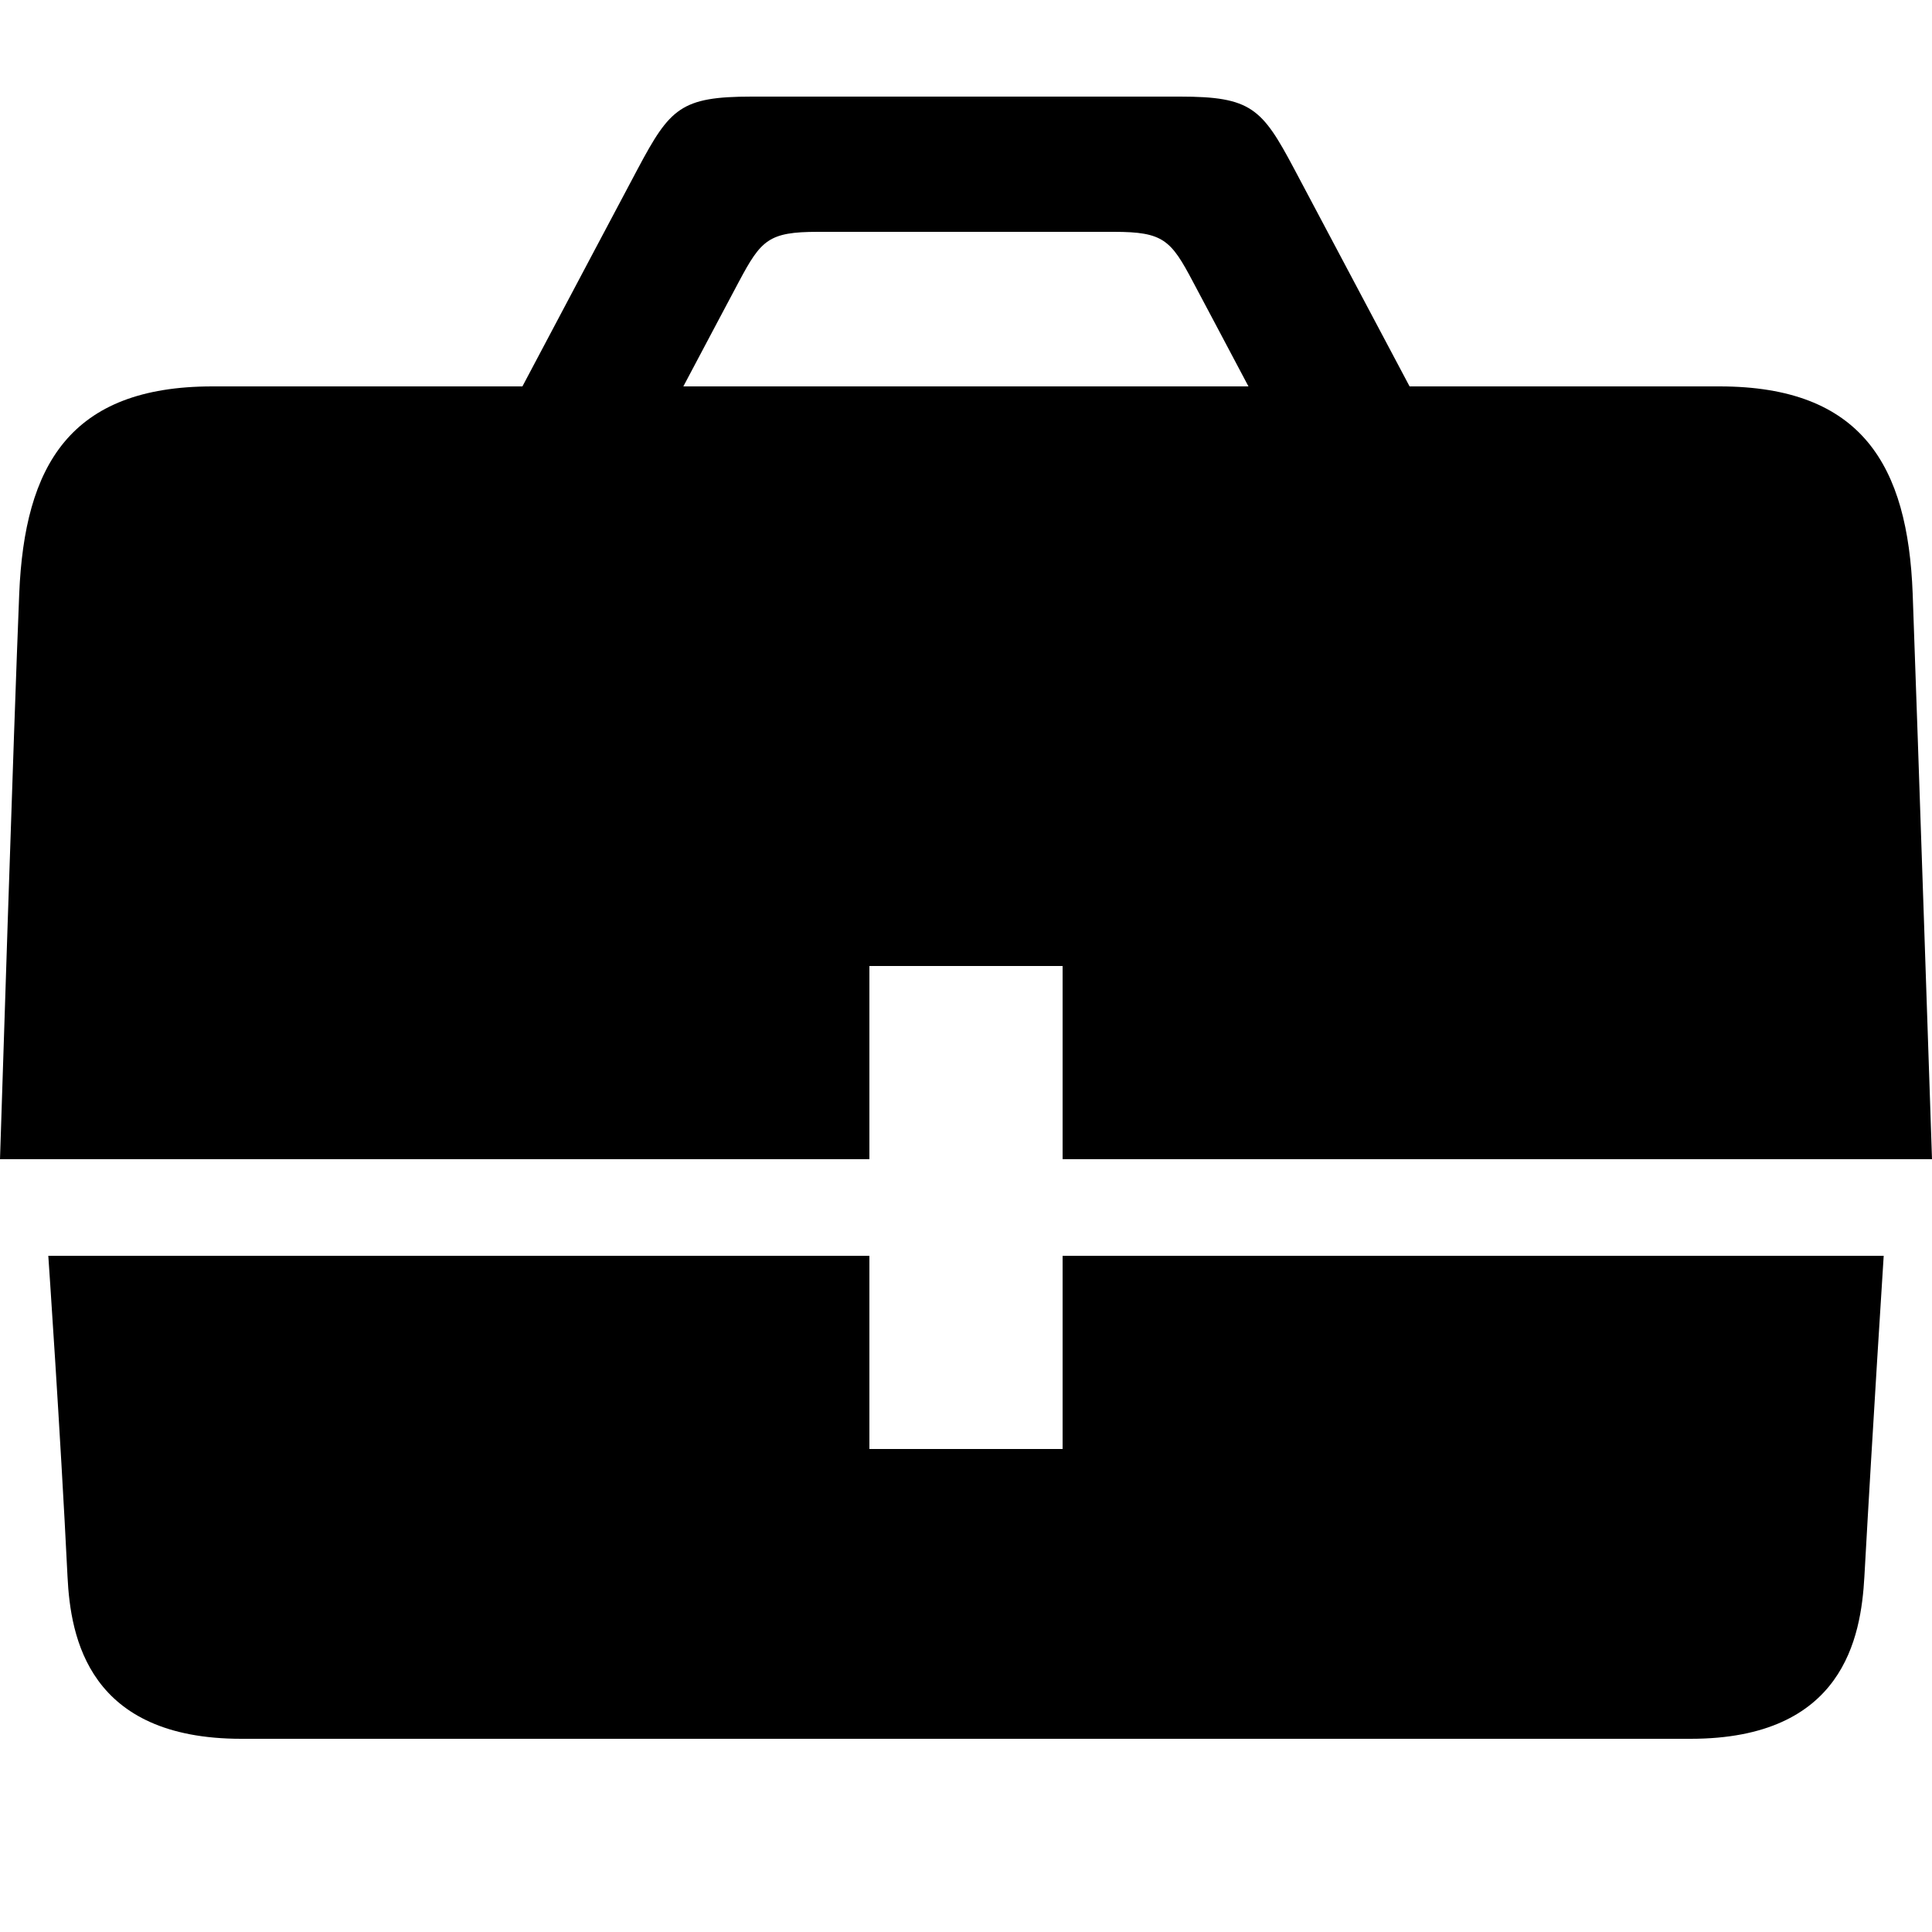
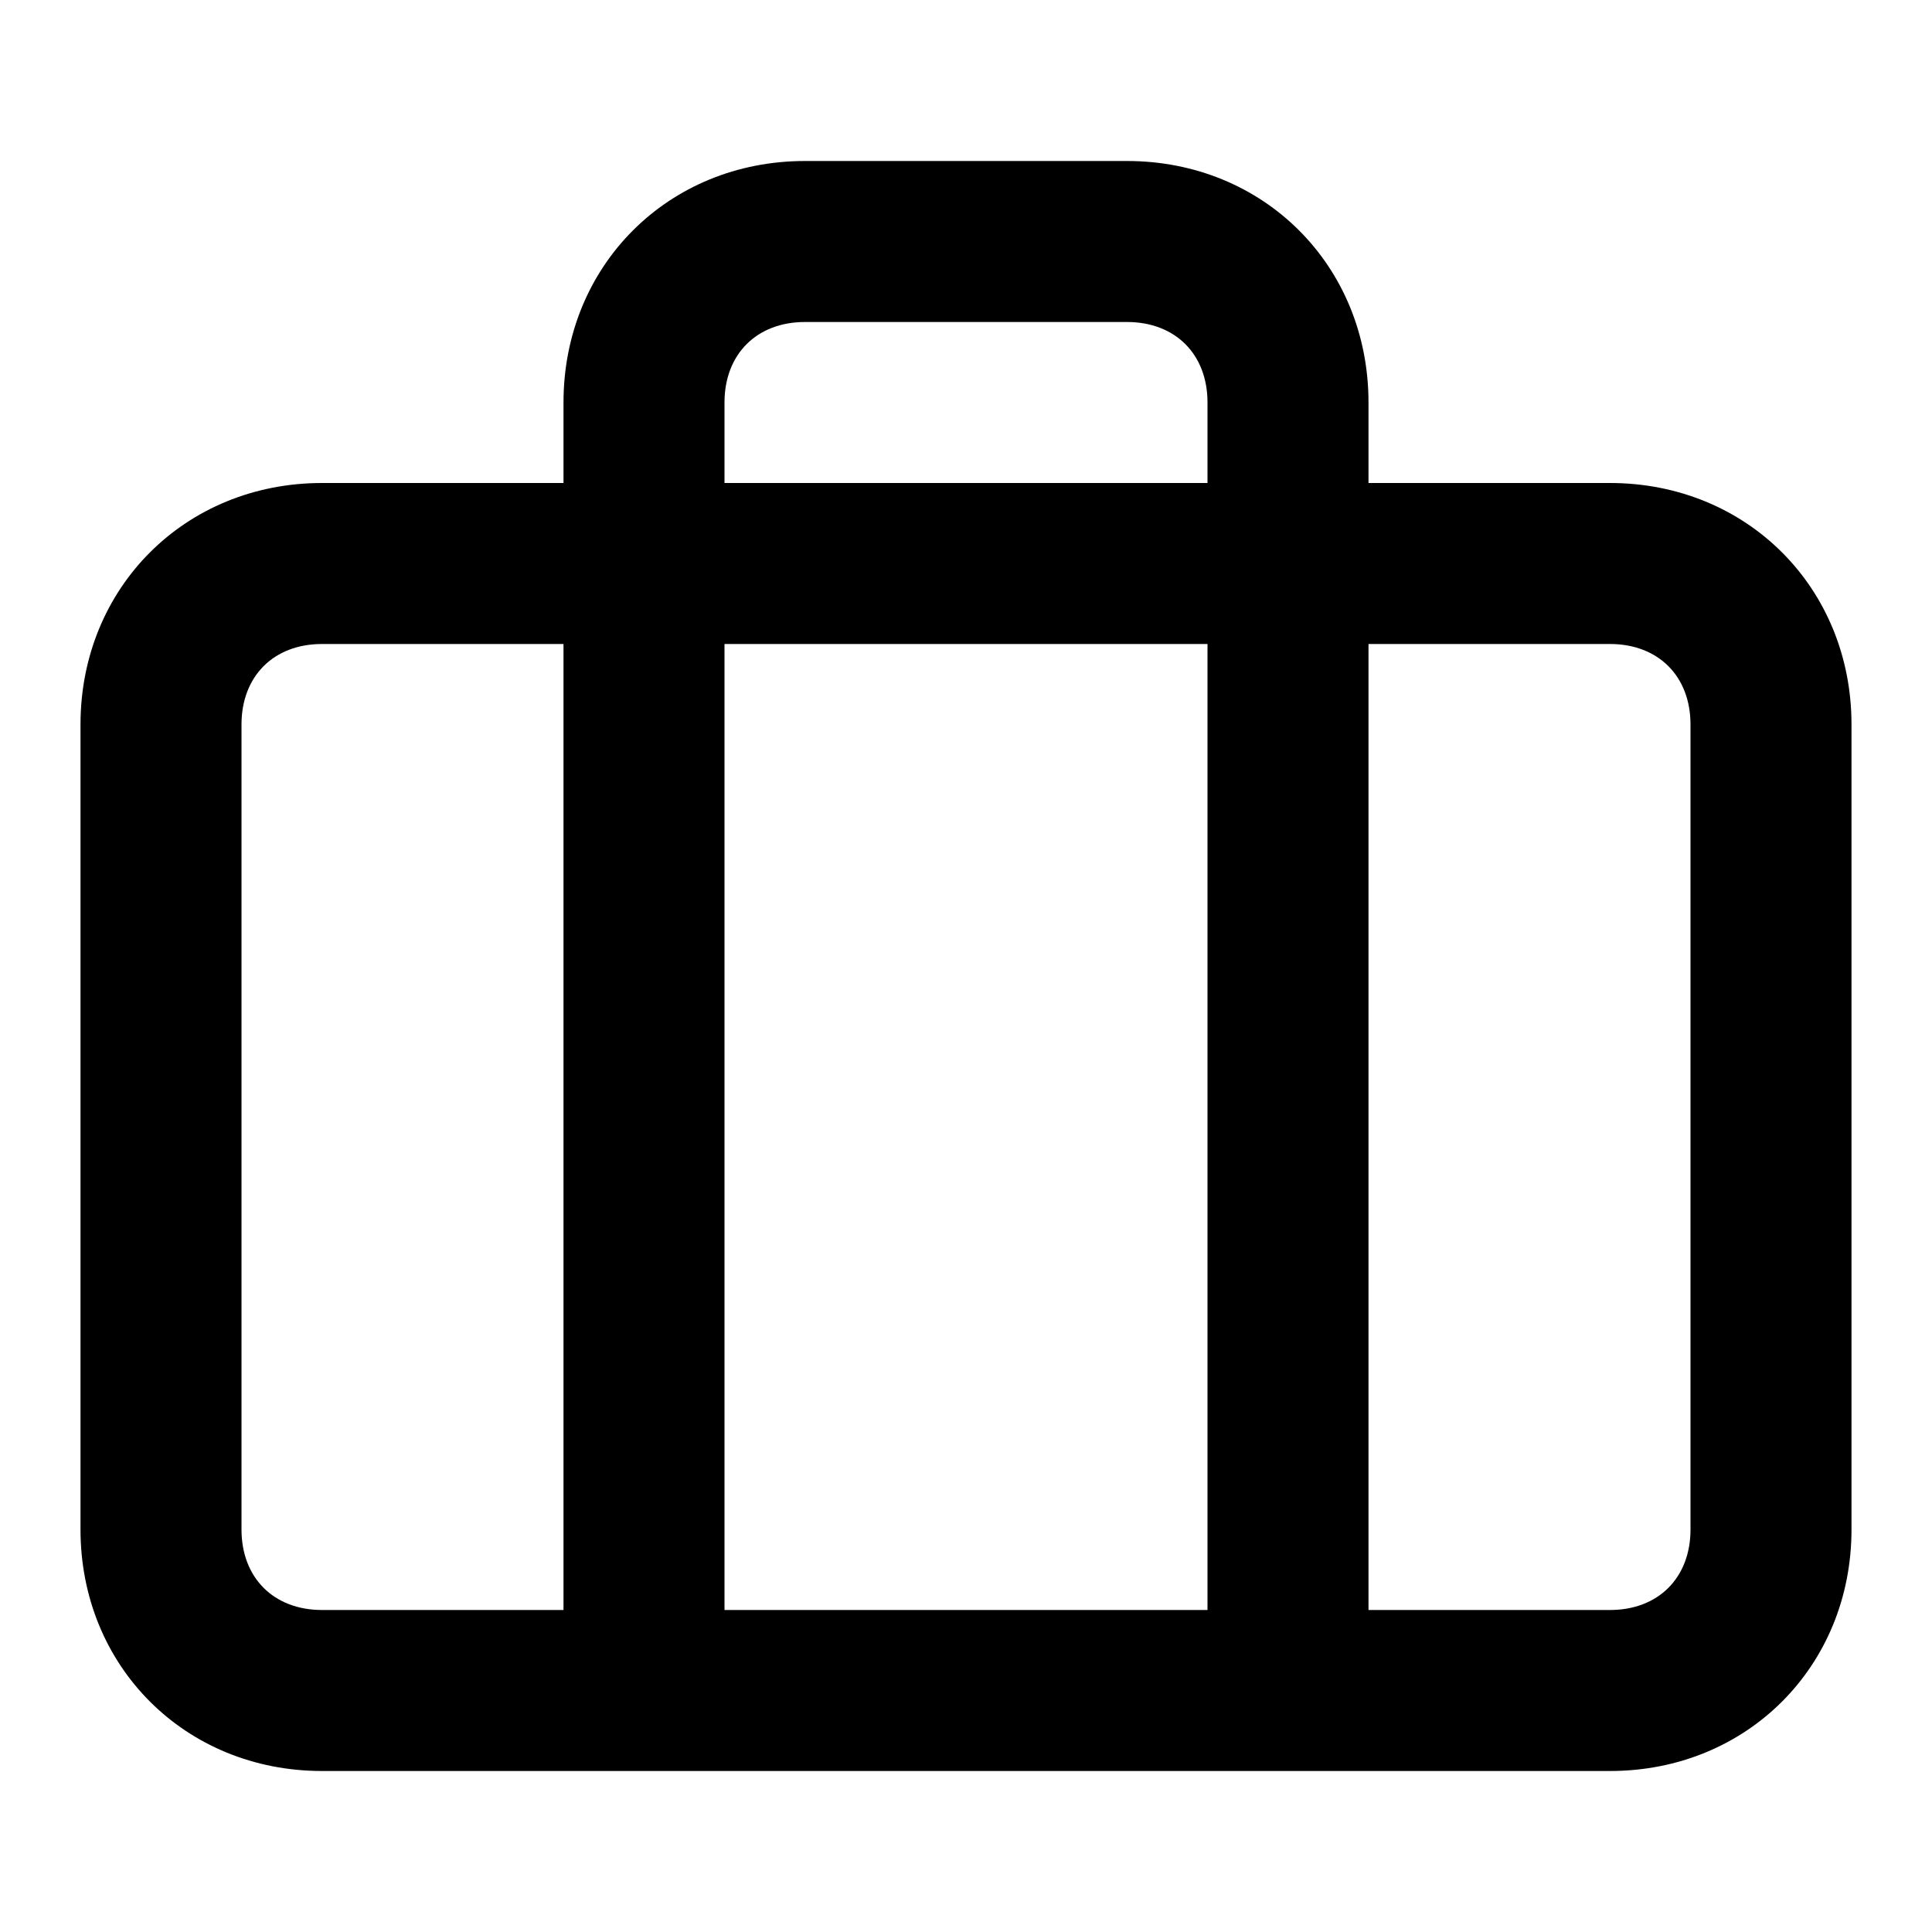
- <svg xmlns="http://www.w3.org/2000/svg" version="1.1" width="20" height="20" viewBox="0 0 20 20">
-   <path d="M9 10h2v2h9c0 0-0.149-4.459-0.2-5.854-0.050-1.326-0.525-2.146-2-2.146h-3.208c-0.497-0.938-1.032-1.945-1.197-2.256-0.331-0.623-0.444-0.744-1.179-0.744h-4.433c-0.735 0-0.847 0.121-1.179 0.744-0.165 0.311-0.7 1.318-1.196 2.256h-3.209c-1.476 0-1.945 0.82-2 2.146s-0.199 5.854-0.199 5.854h9v-2zM7.649 2.916c0.23-0.432 0.308-0.516 0.817-0.516h3.067c0.509 0 0.588 0.084 0.816 0.516 0.086 0.16 0.318 0.6 0.575 1.084h-5.85c0.257-0.484 0.489-0.924 0.575-1.084zM11 15h-2v-2h-8.5c0 0 0.124 1.797 0.199 3.322 0.031 0.633 0.218 1.678 1.8 1.678h15.001c1.582 0 1.765-1.047 1.8-1.678 0.087-1.568 0.2-3.322 0.2-3.322h-8.5v2z" />
+ <svg xmlns="http://www.w3.org/2000/svg" version="1.1" width="24" height="24" viewBox="0 0 24 24">
+   <path d="M20 6h-3v-1c0-1.7-1.3-3-3-3h-4c-1.7 0-3 1.3-3 3v1h-3c-1.7 0-3 1.3-3 3v10c0 1.7 1.3 3 3 3h16c1.7 0 3-1.3 3-3v-10c0-1.7-1.3-3-3-3zM9 5c0-0.6 0.4-1 1-1h4c0.6 0 1 0.4 1 1v1h-6v-1zM15 8v12h-6v-12h6zM3 19v-10c0-0.6 0.4-1 1-1h3v12h-3c-0.6 0-1-0.4-1-1zM21 19c0 0.6-0.4 1-1 1h-3v-12h3c0.6 0 1 0.4 1 1v10z" />
</svg>
